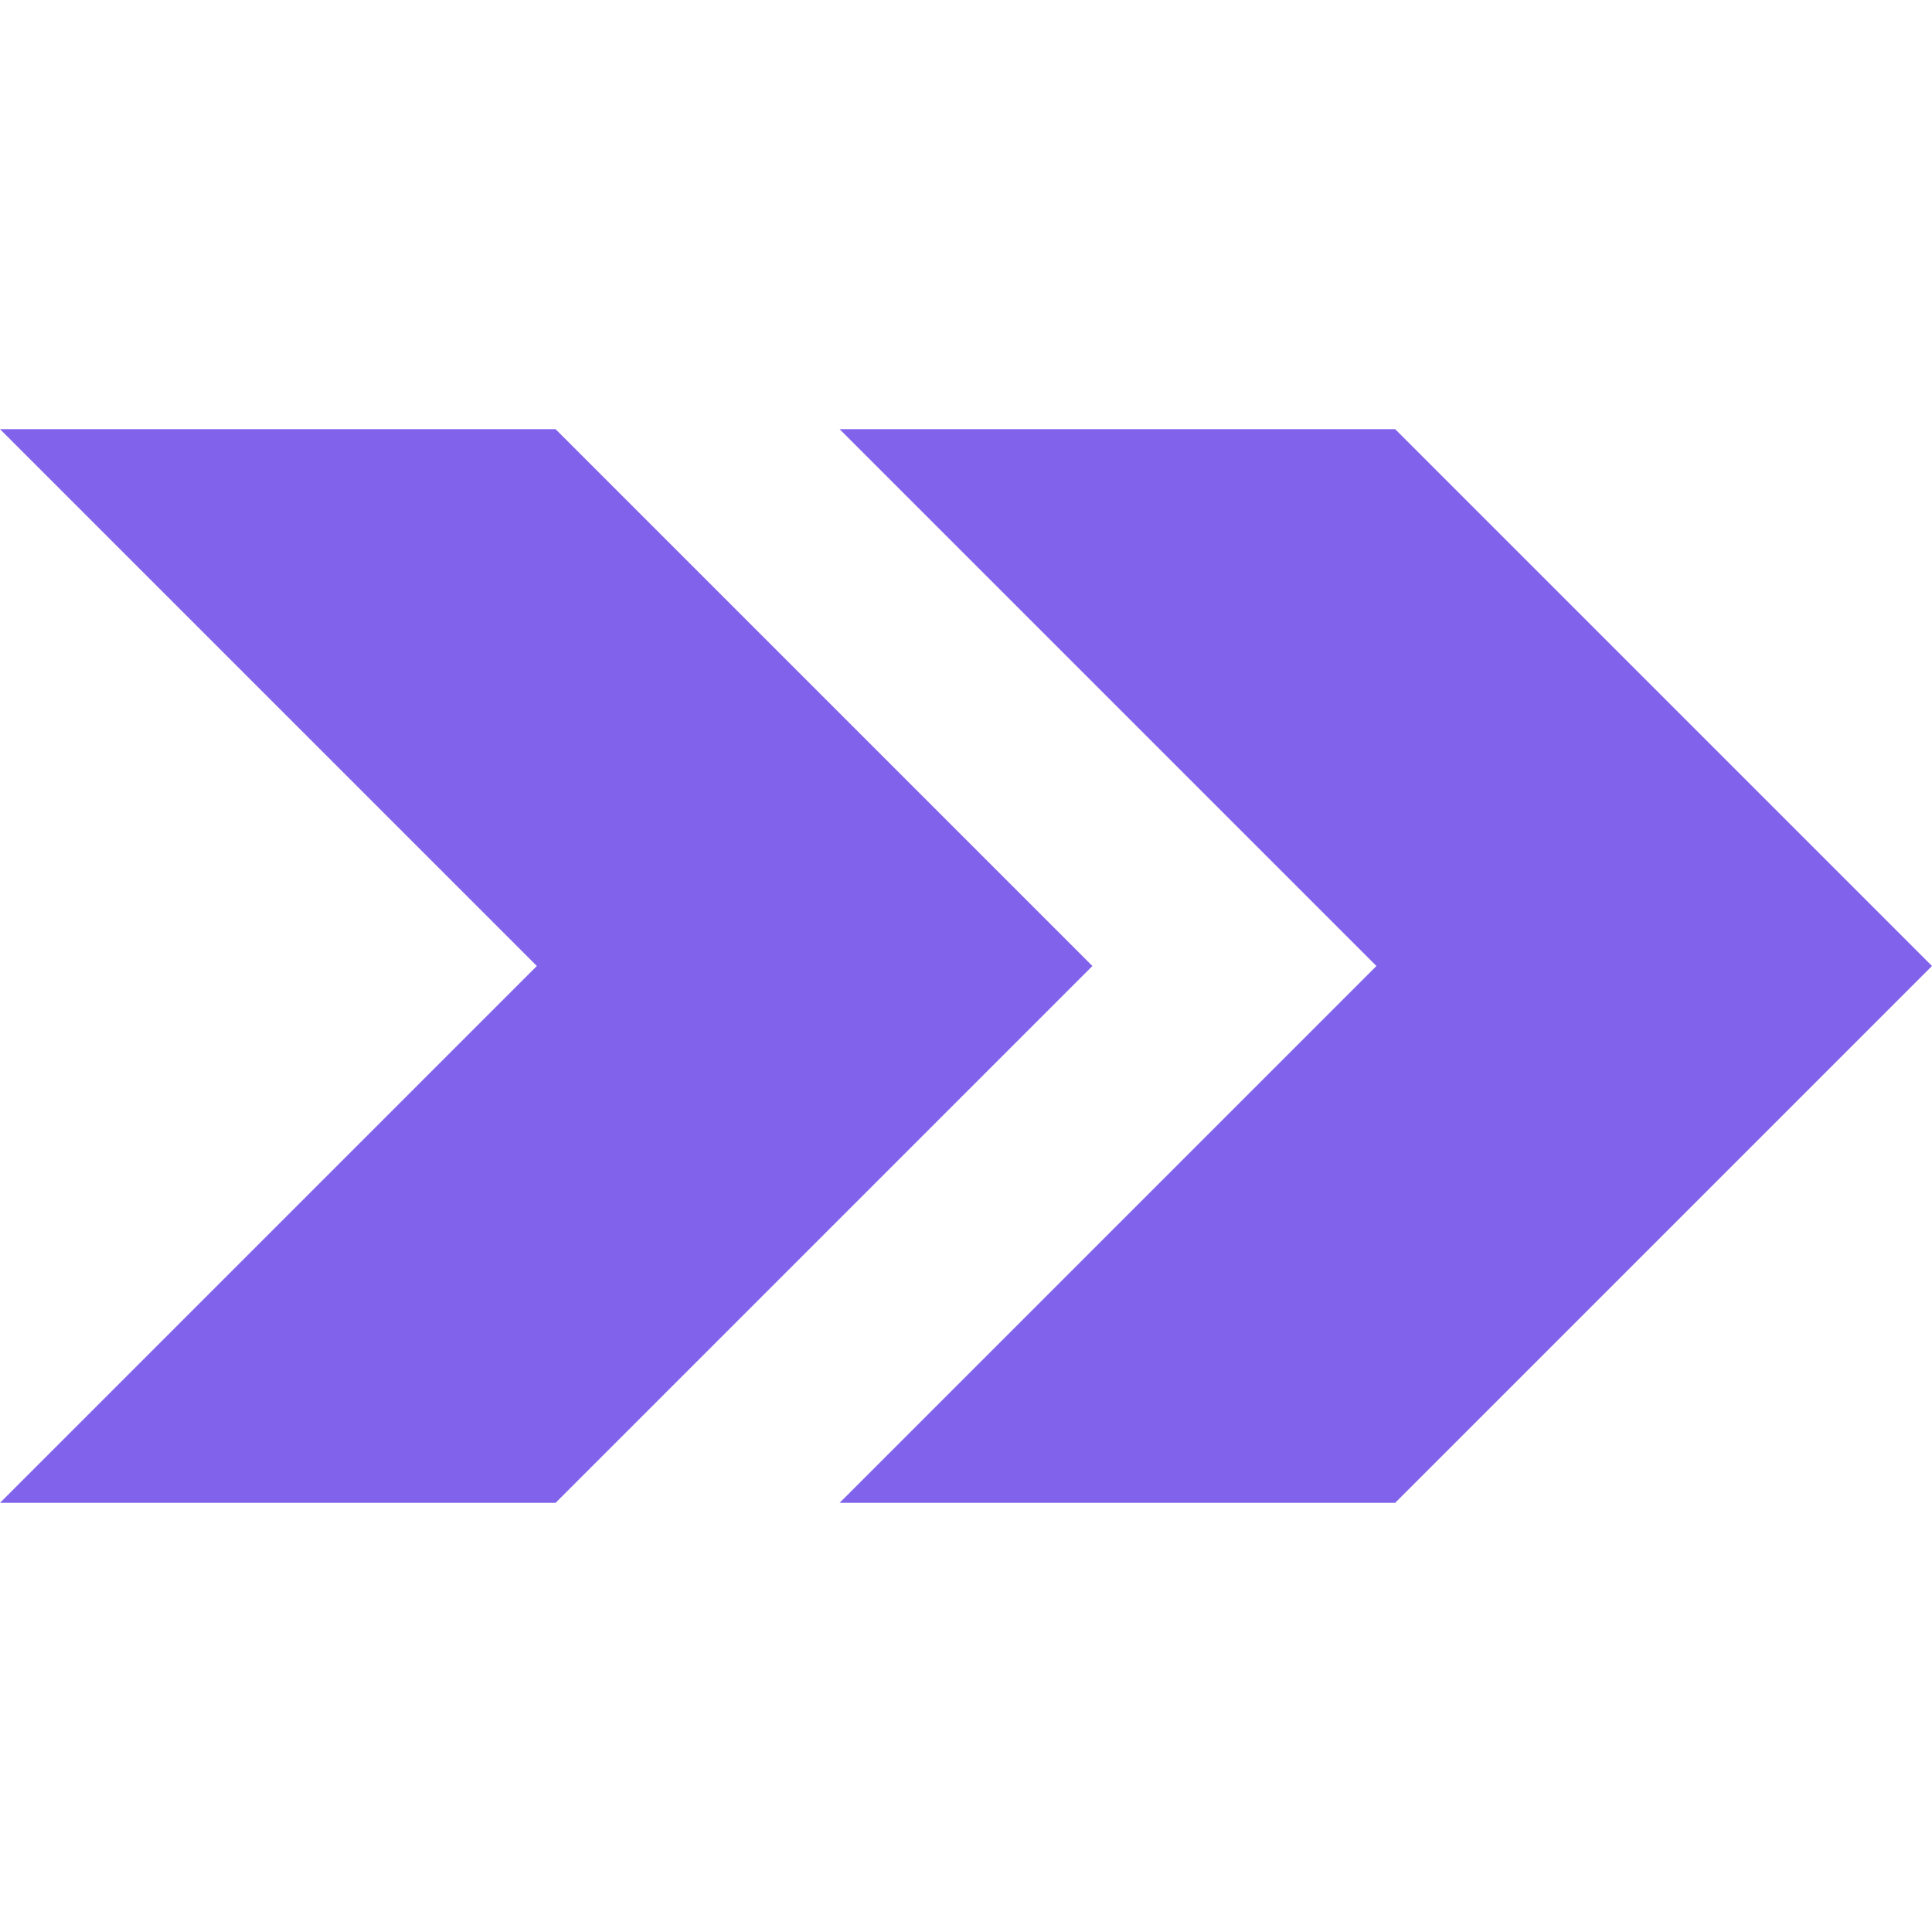
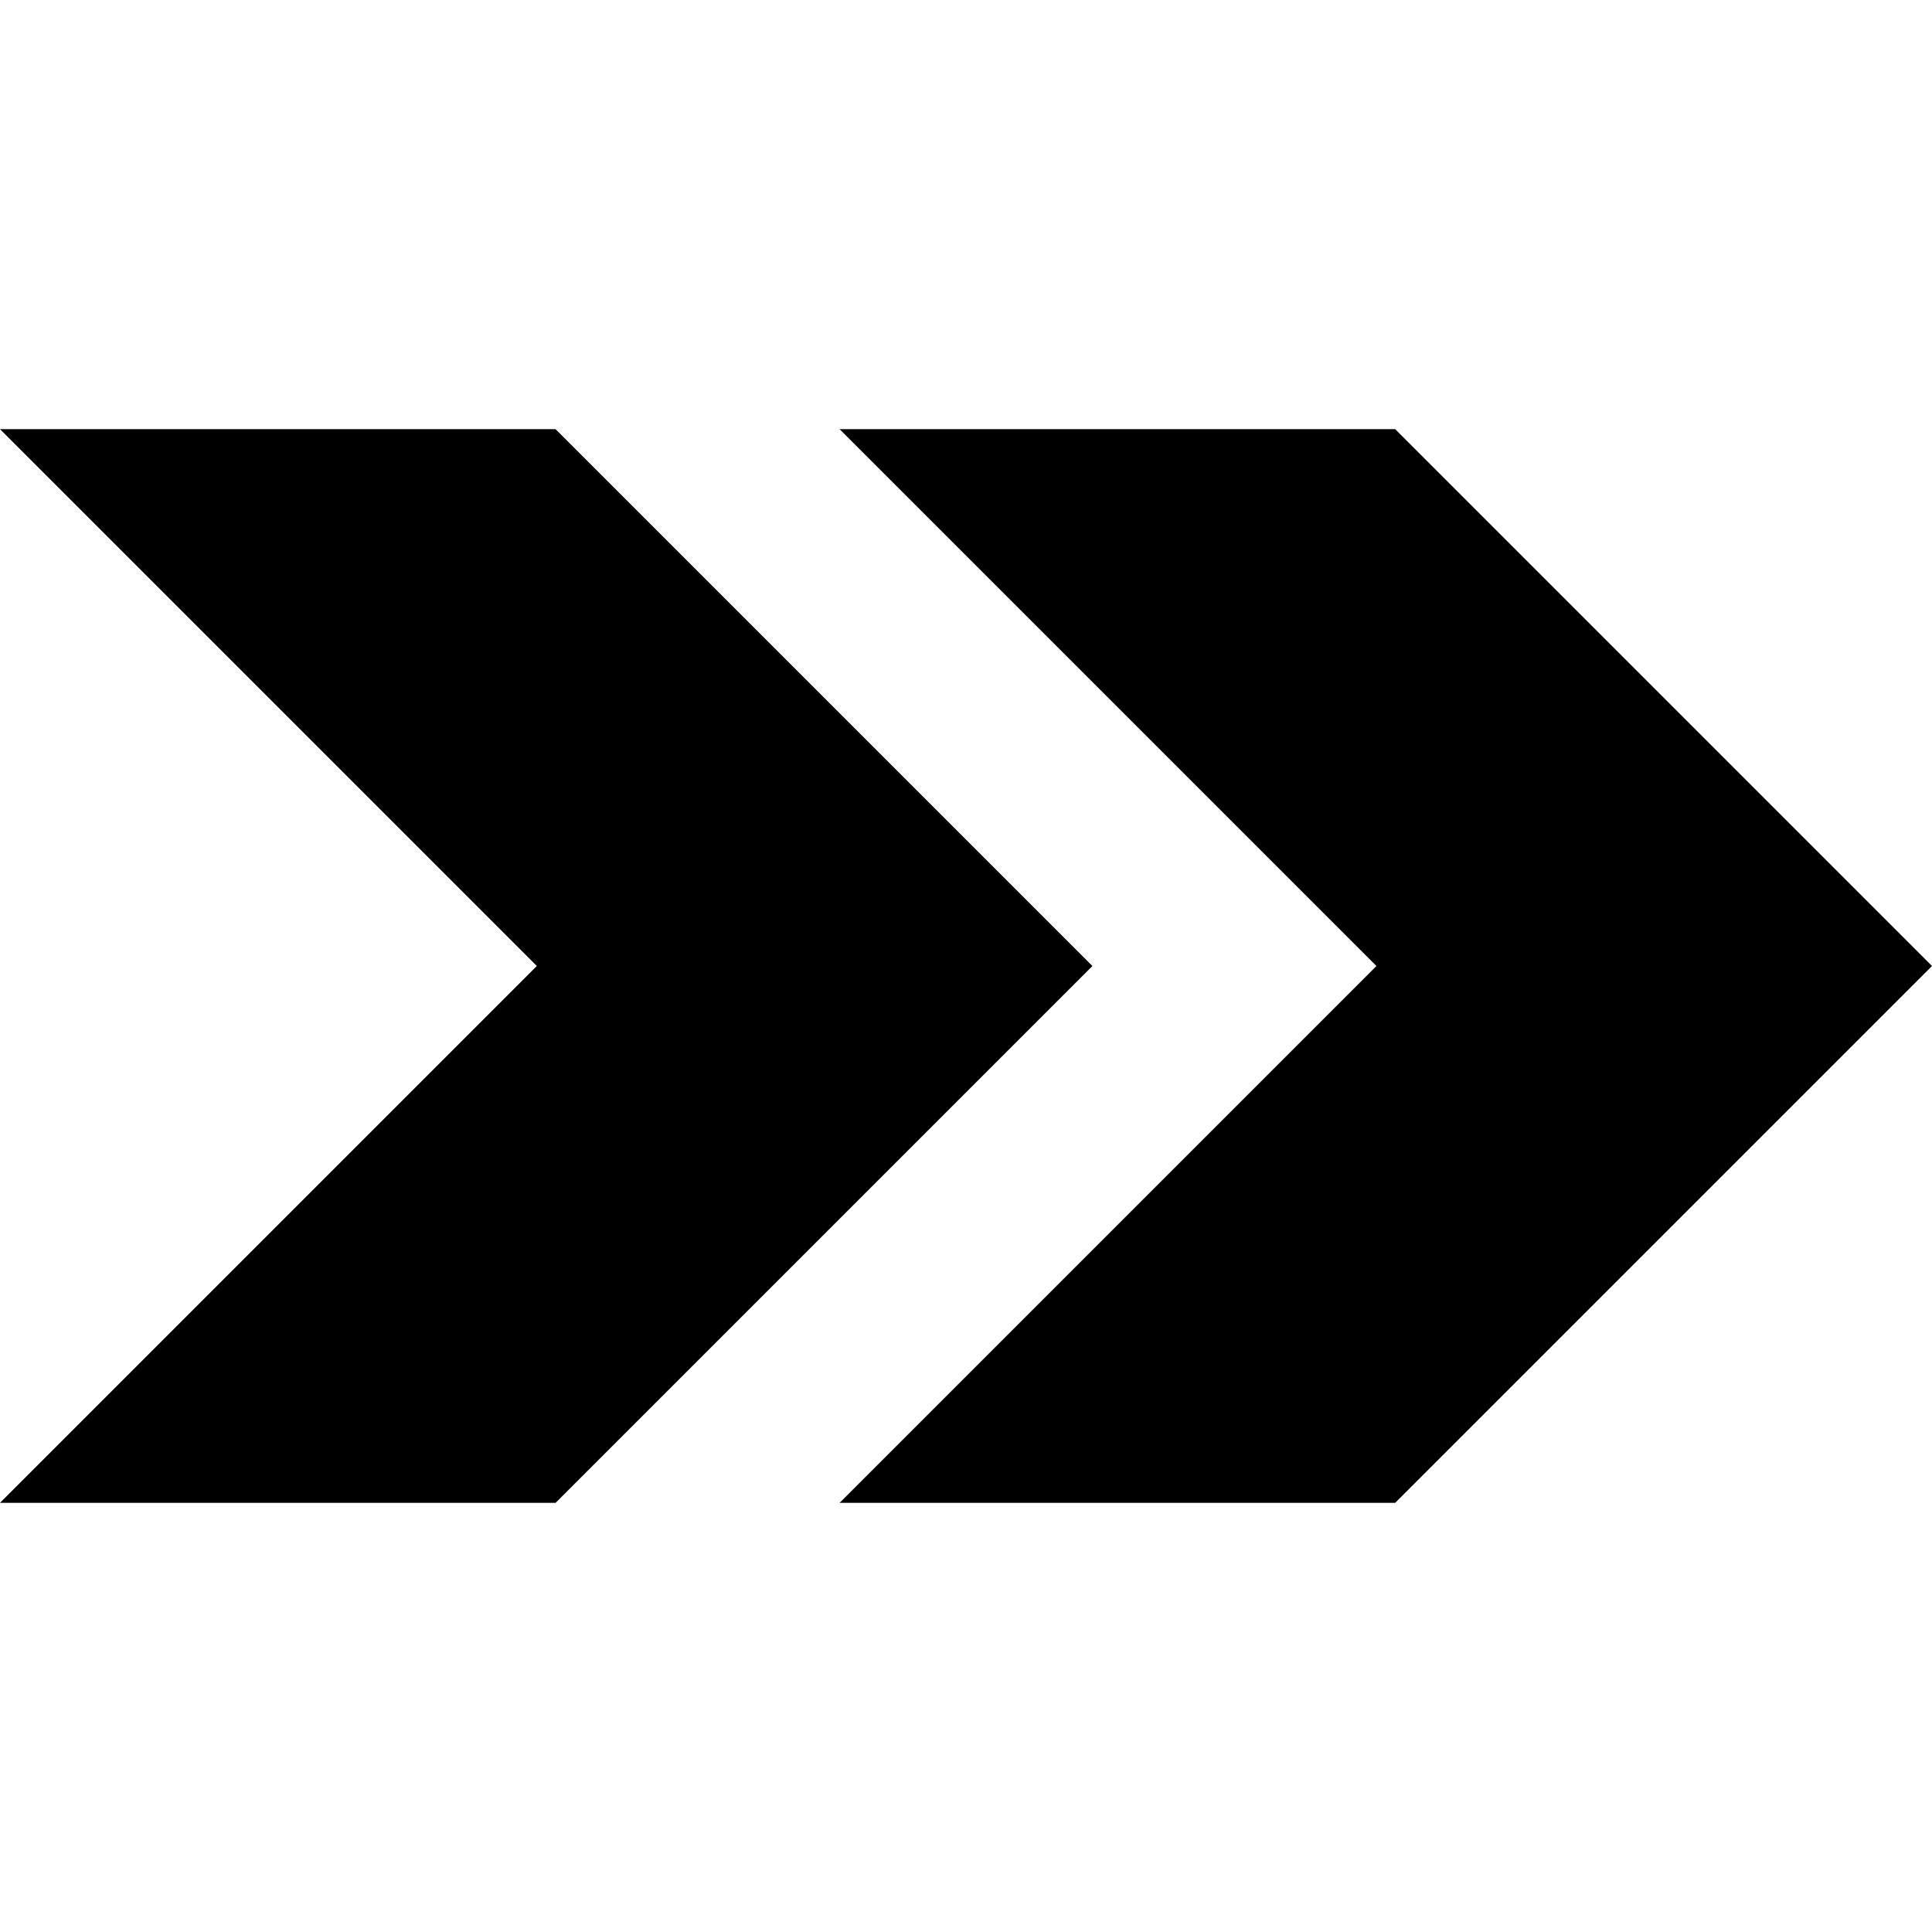
<svg xmlns="http://www.w3.org/2000/svg" viewBox="0 0 128 128">
-   <path fill="#8163eb" d="M92.433 28.433H55.625L91.192 64 55.625 99.567h36.808L128 64zm-55.625 0H0L35.567 64 0 99.567h36.808L72.375 64z" />
+   <path fill="currentColor" d="M92.433 28.433H55.625L91.192 64 55.625 99.567h36.808L128 64zm-55.625 0H0L35.567 64 0 99.567h36.808L72.375 64z" />
</svg>
